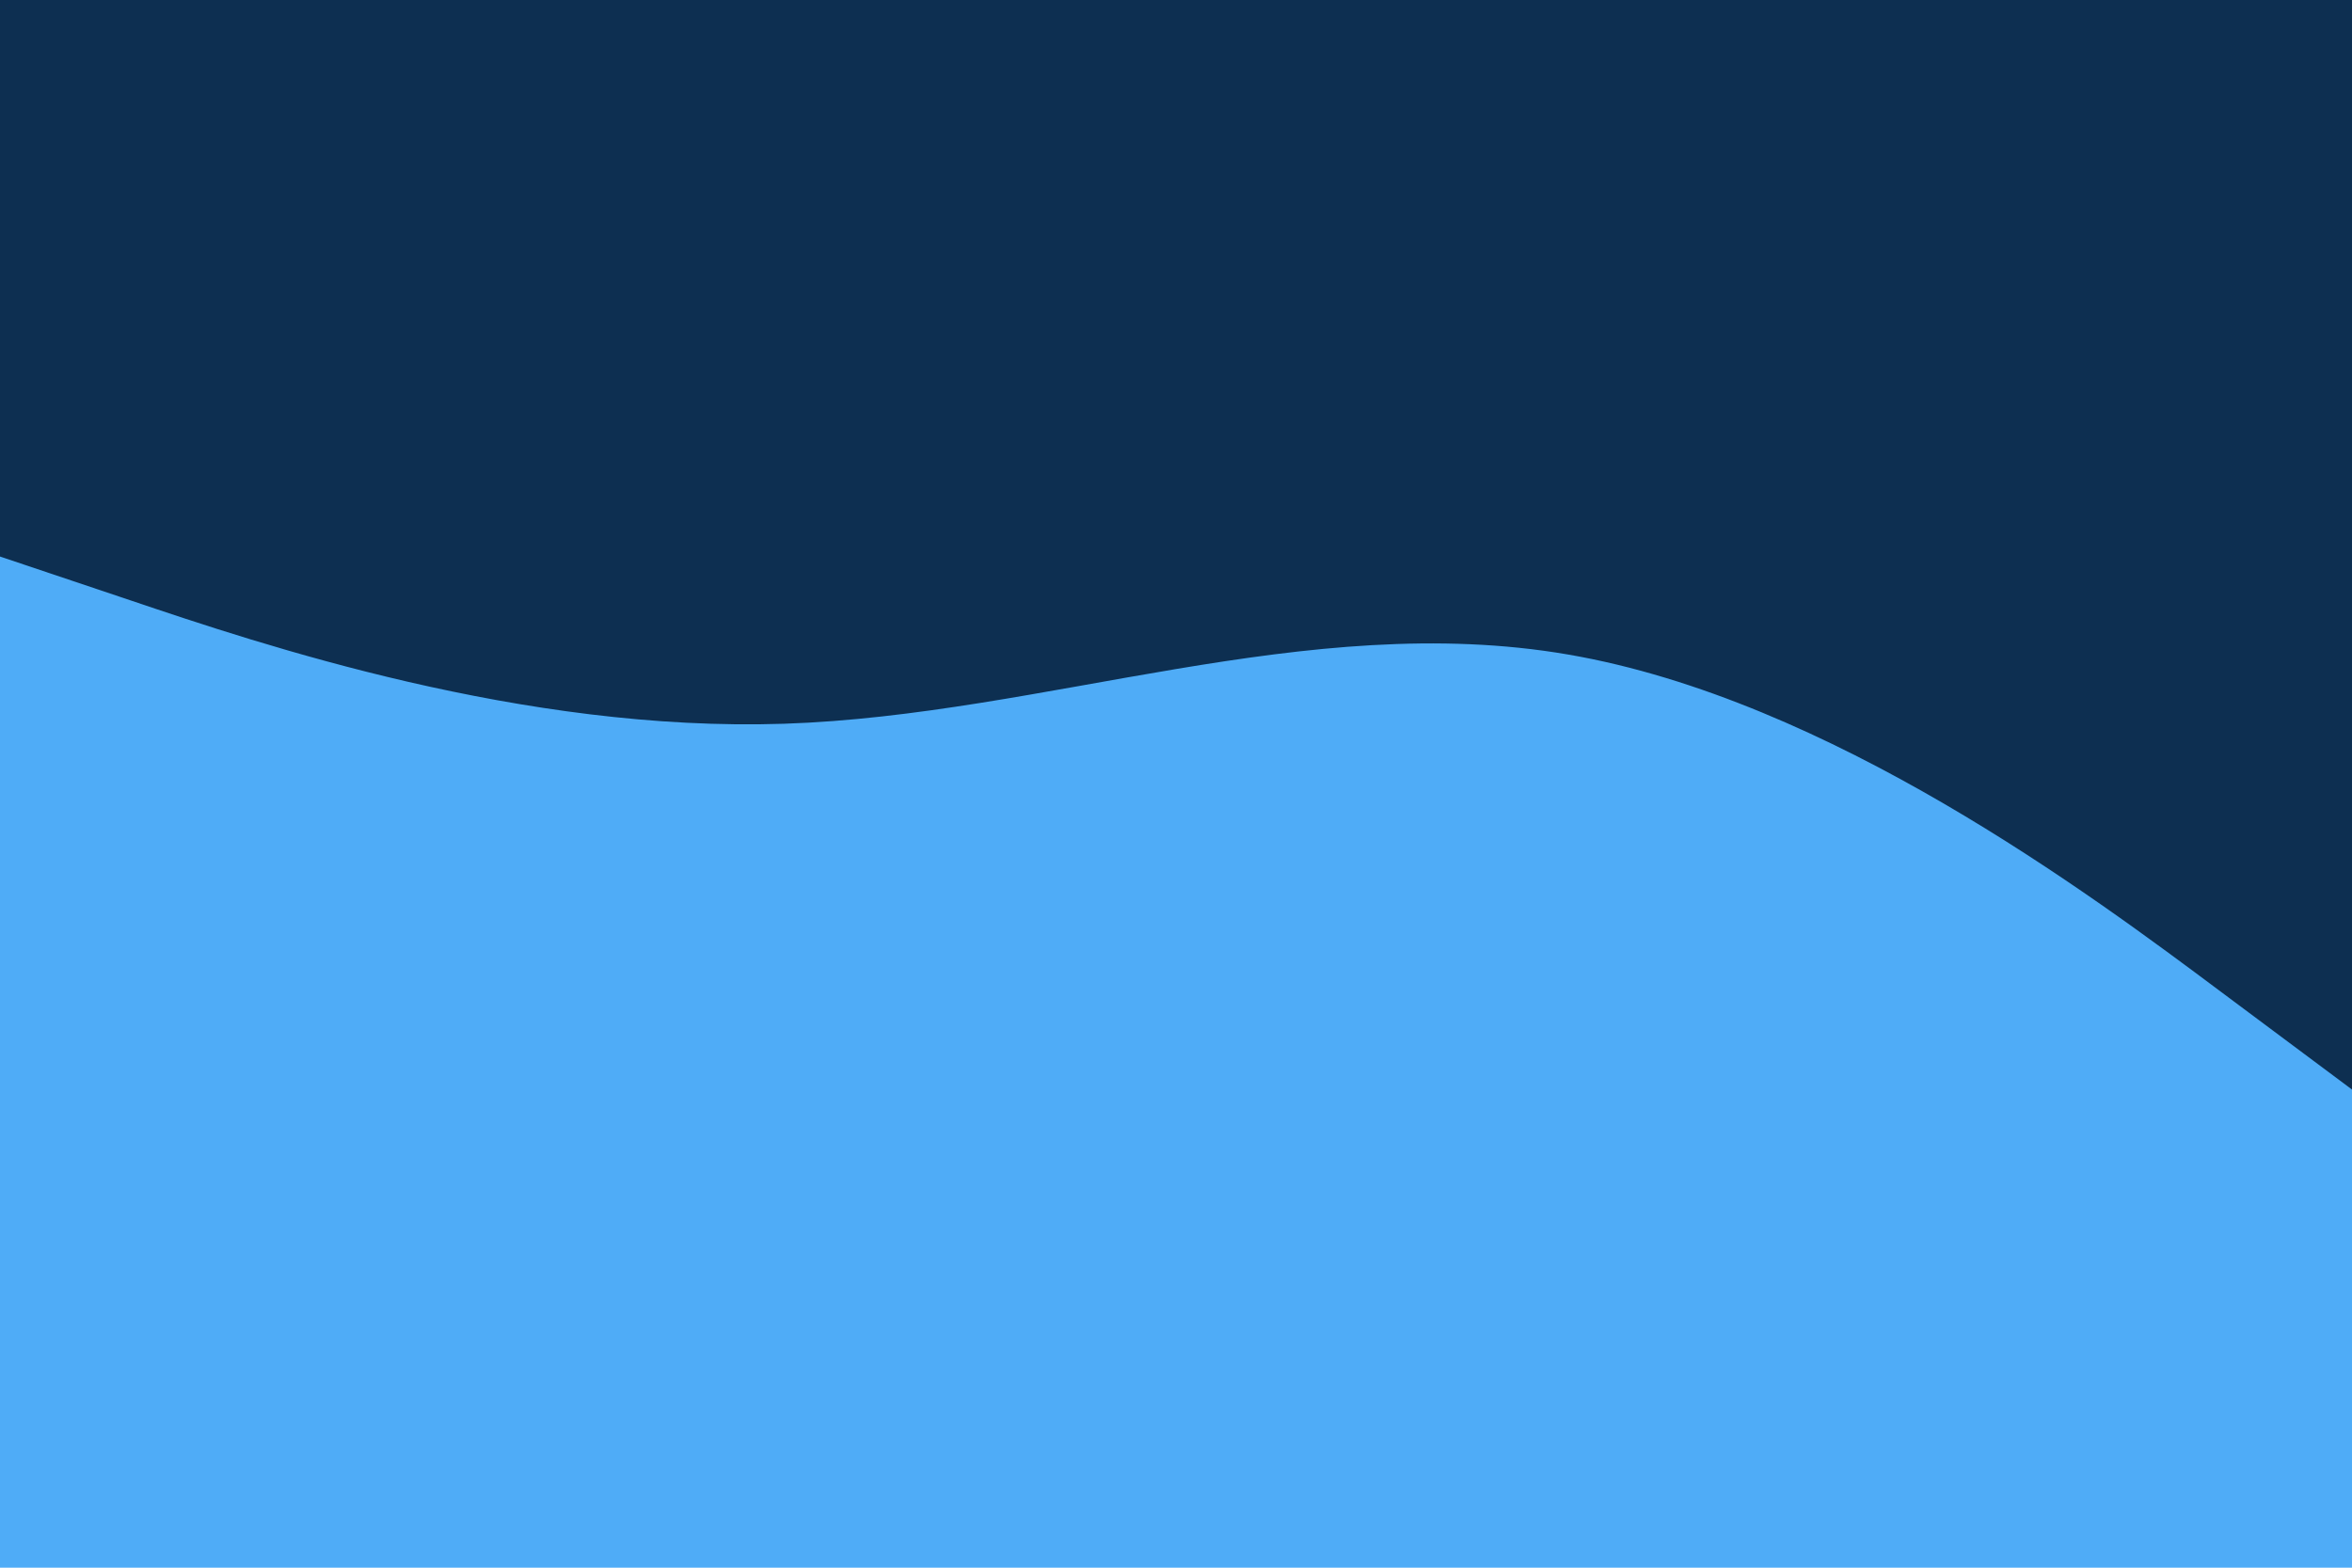
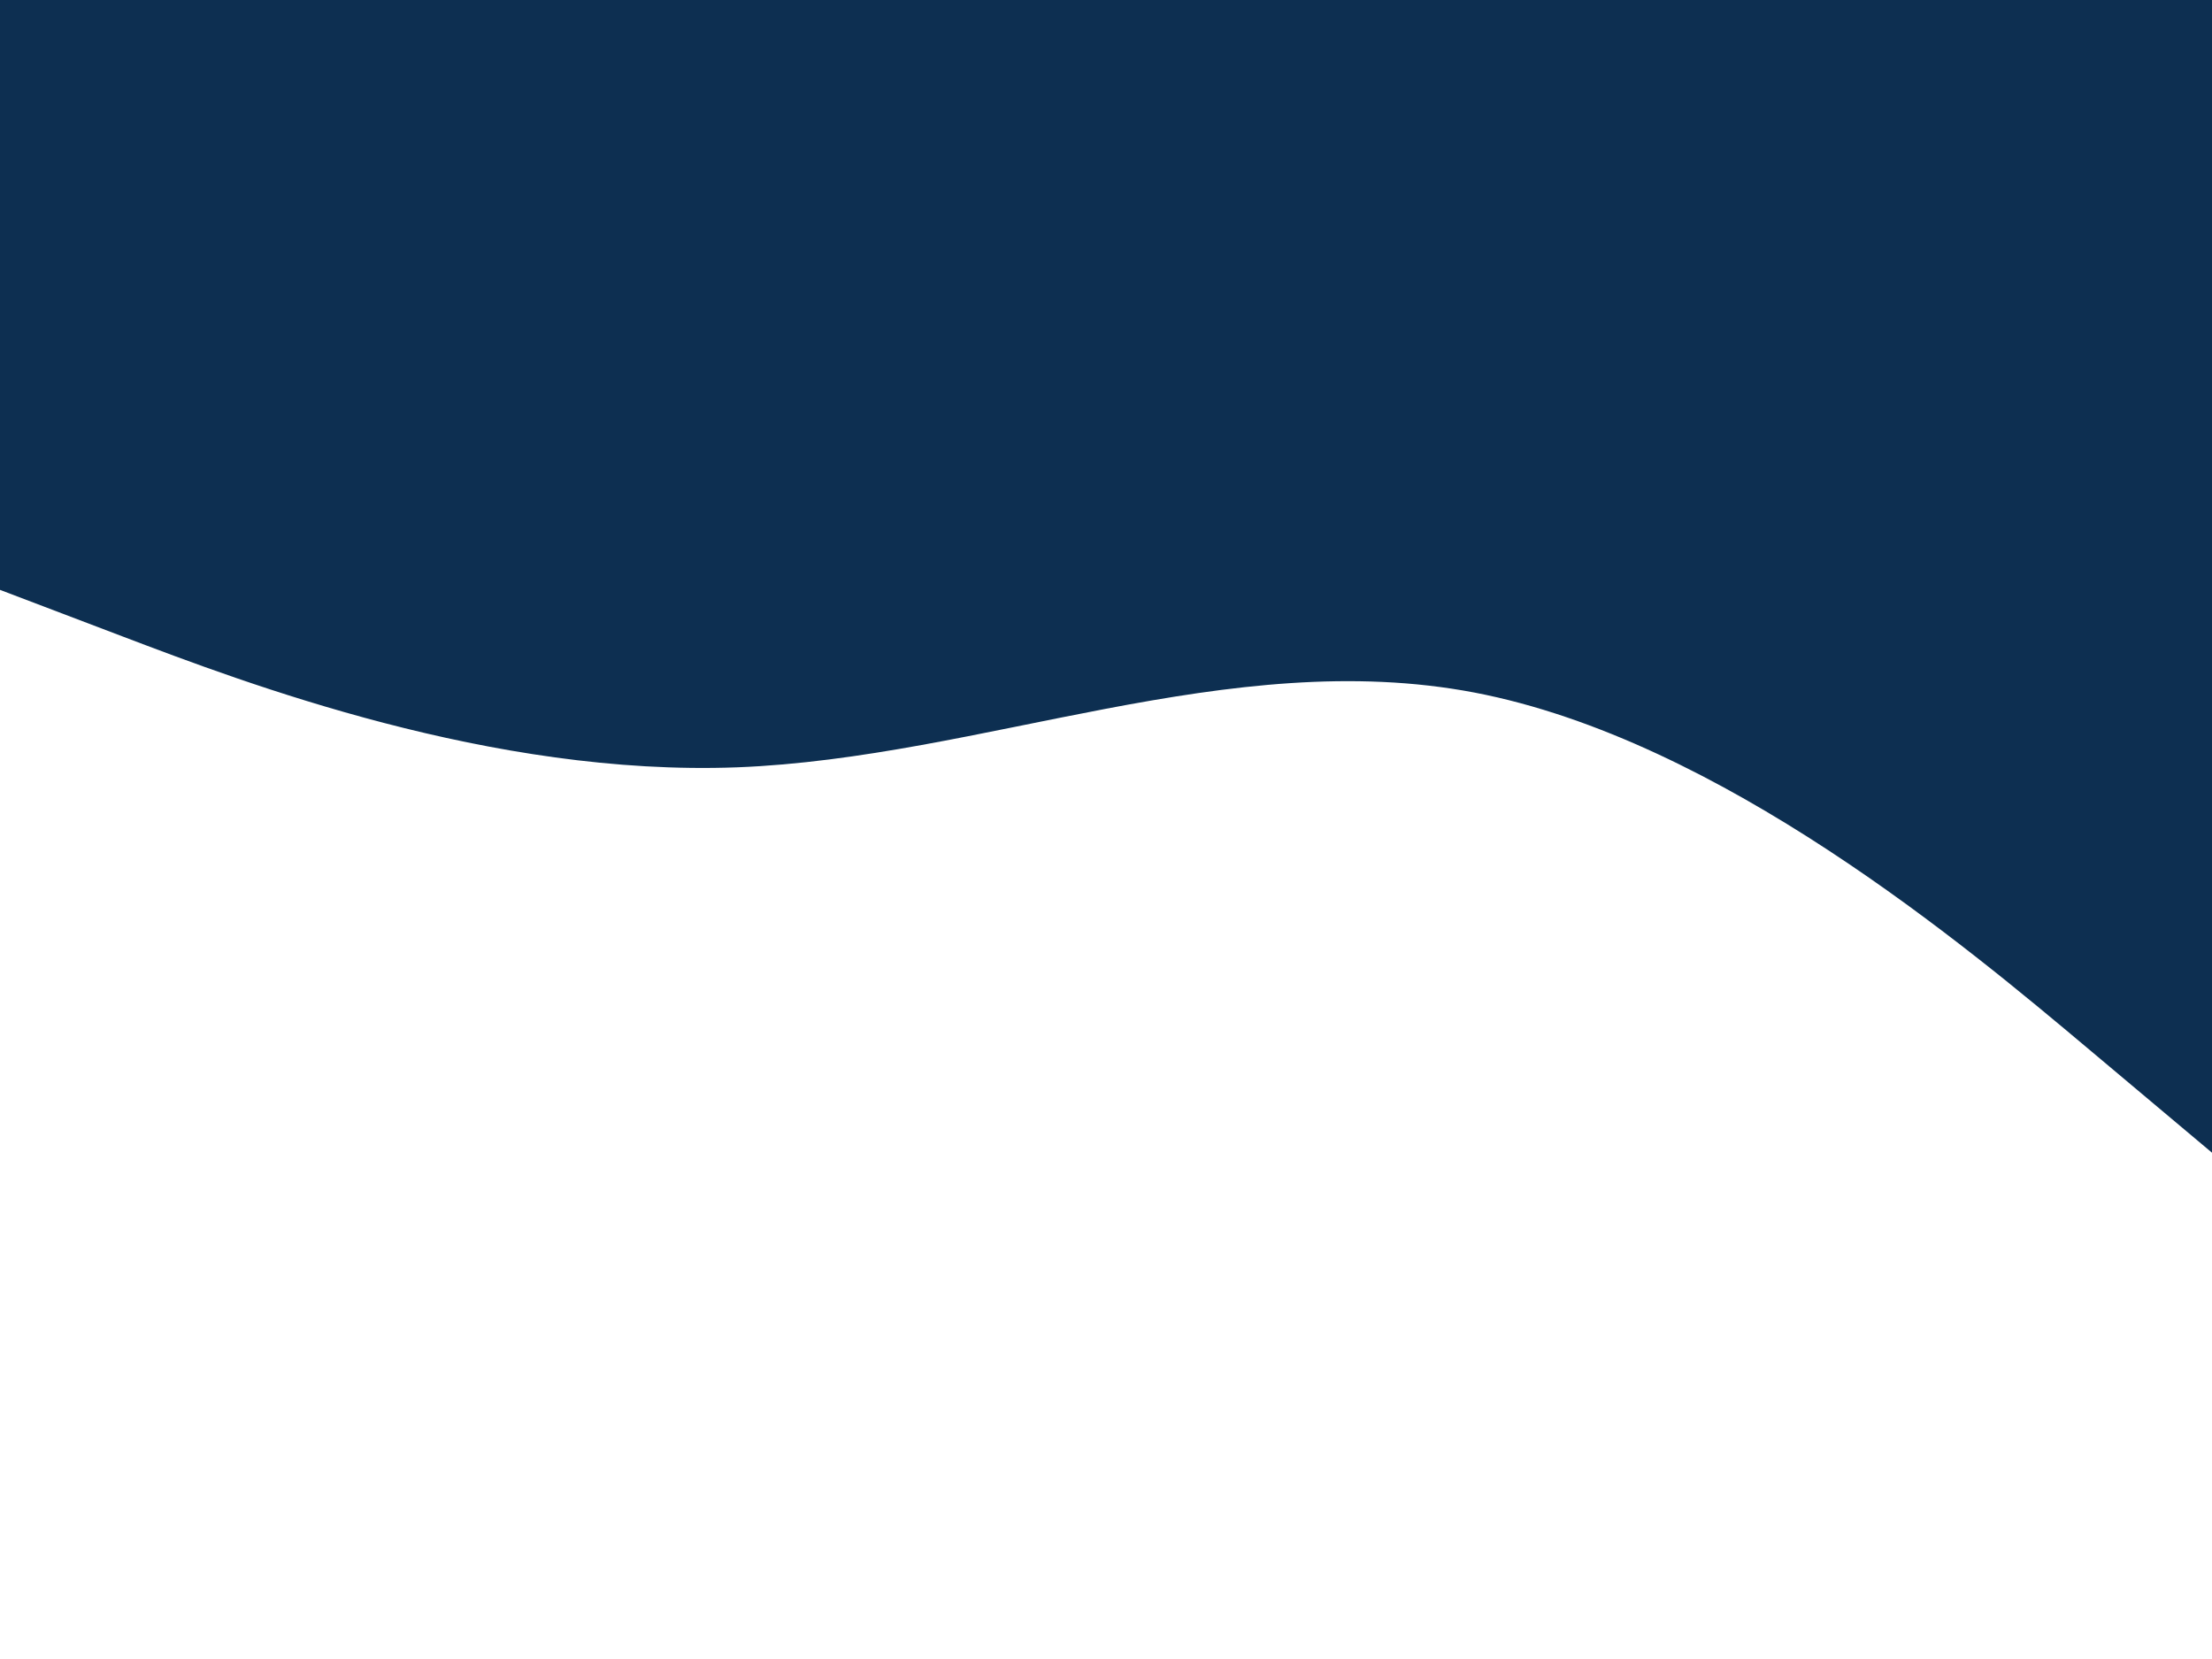
- <svg xmlns="http://www.w3.org/2000/svg" id="visual" viewBox="0 0 900 600" width="900" height="600" version="1.1">
-   <rect x="0" y="0" width="900" height="600" fill="#4FACF7" />
-   <path d="M0 213L50 229.8C100 246.7 200 280.3 300 277C400 273.7 500 233.3 600 250.5C700 267.7 800 342.3 850 379.7L900 417L900 0L850 0C800 0 700 0 600 0C500 0 400 0 300 0C200 0 100 0 50 0L0 0Z" fill="#0d2f51" stroke-linecap="round" stroke-linejoin="miter" />
+ <svg xmlns="http://www.w3.org/2000/svg" id="visual" viewBox="0 0 900 675" width="900" height="675" version="1.1">
+   <path d="M0 240L50 259C100 278 200 316 300 312.2C400 308.3 500 262.7 600 281.8C700 301 800 385 850 427L900 469L900 0L850 0C800 0 700 0 600 0C500 0 400 0 300 0C200 0 100 0 50 0L0 0Z" fill="#0d2f51" stroke-linecap="round" stroke-linejoin="miter" />
</svg>
